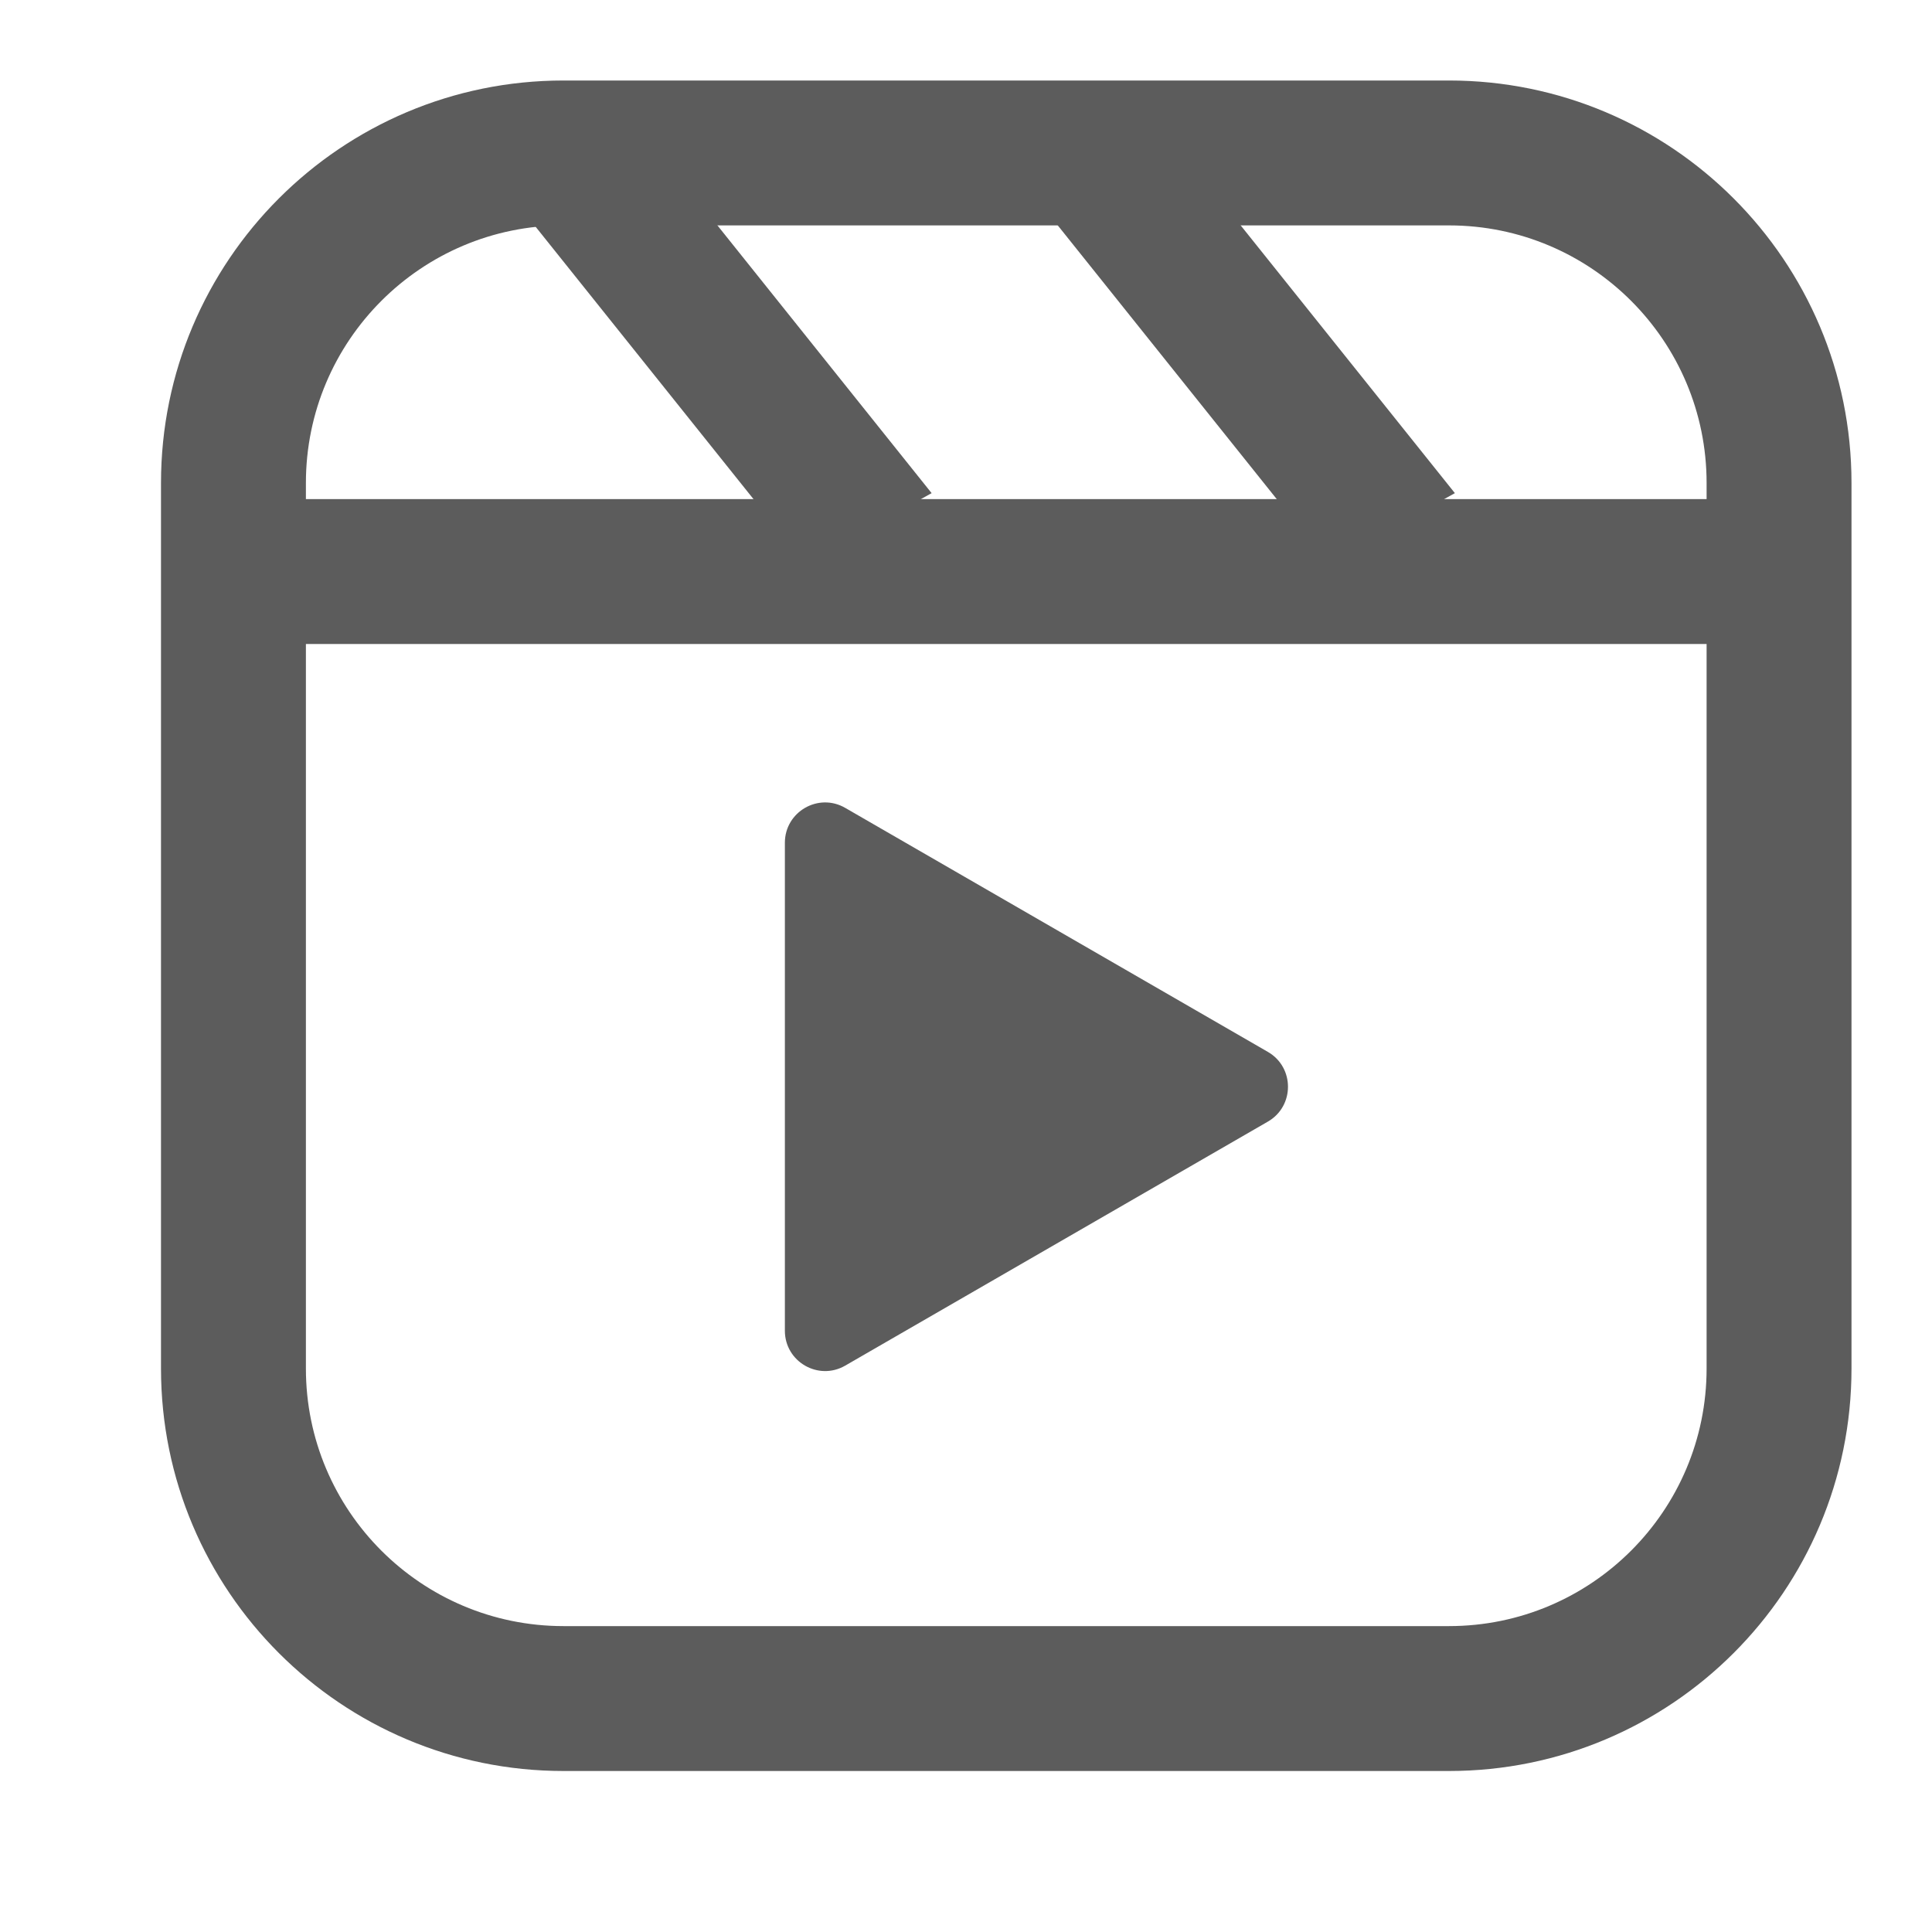
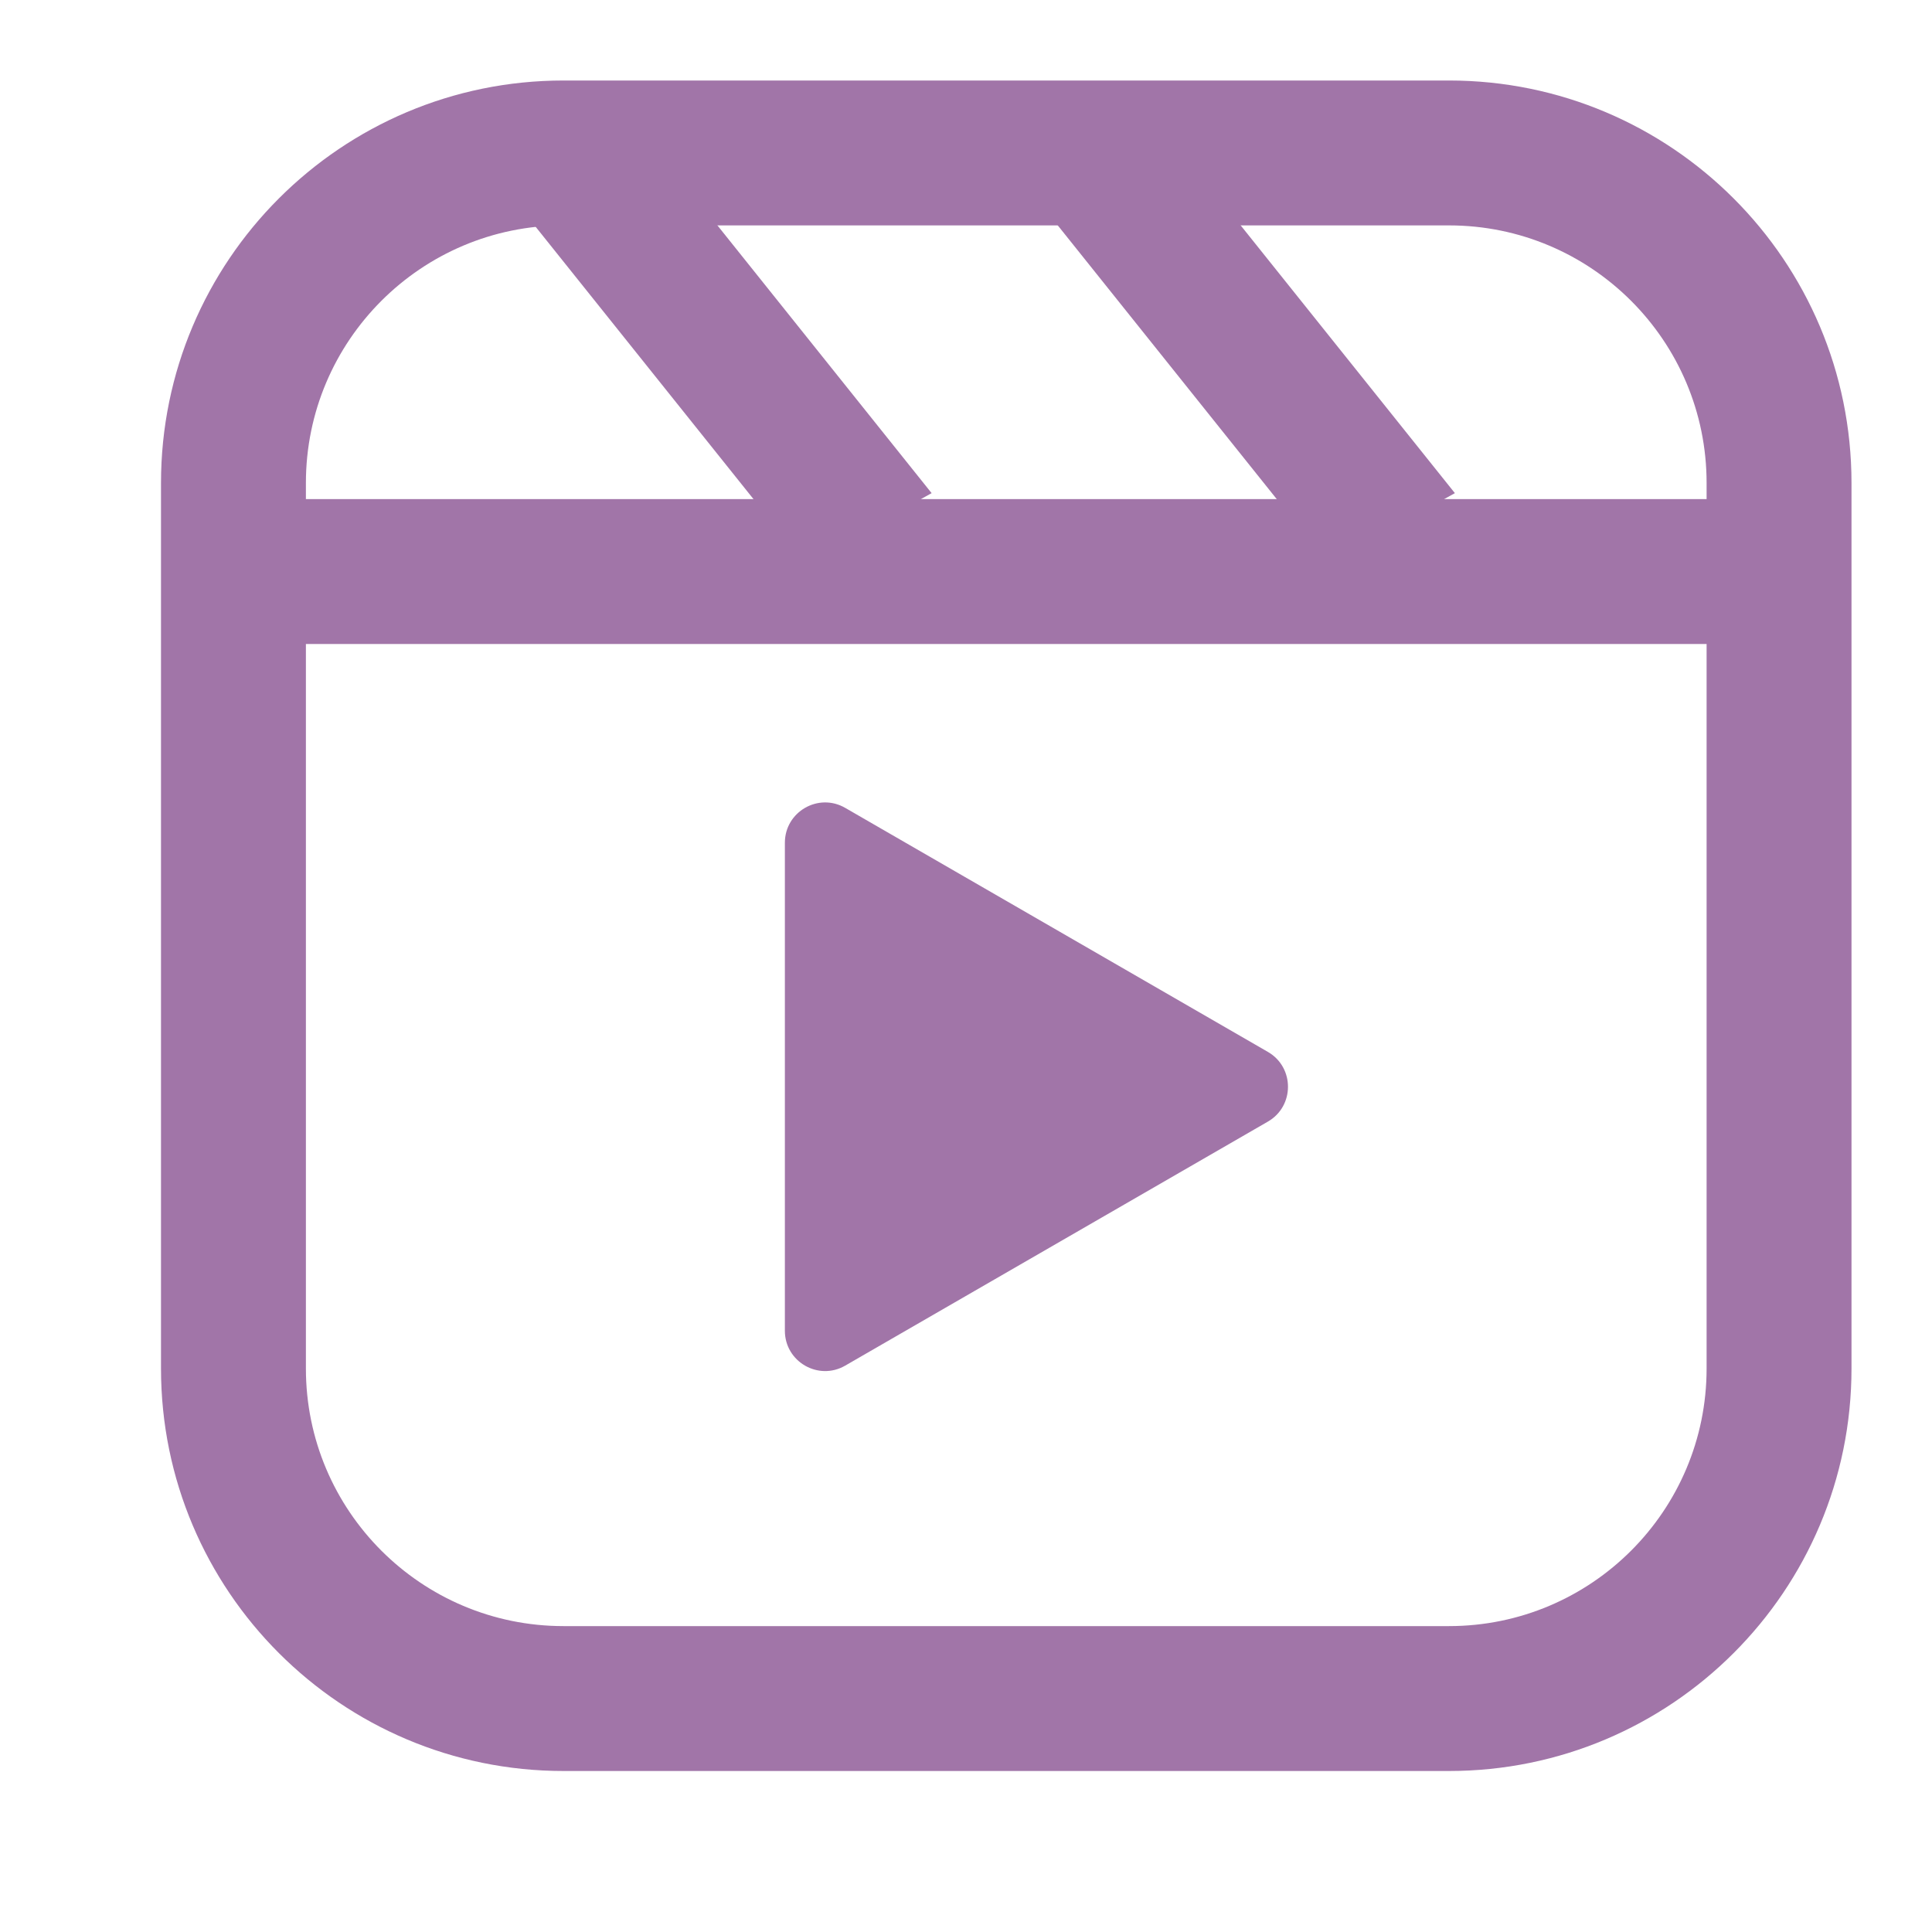
<svg xmlns="http://www.w3.org/2000/svg" width="24" height="24" viewBox="0 0 24 24" fill="none">
-   <path fill-rule="evenodd" clip-rule="evenodd" d="M18 2.8H7C5.233 2.8 3.8 4.233 3.8 6V17C3.8 18.767 5.233 20.2 7 20.2H18C19.767 20.2 21.2 18.767 21.2 17V6C21.2 4.233 19.767 2.8 18 2.8ZM7 1C4.239 1 2 3.239 2 6V17C2 19.761 4.239 22 7 22H18C20.761 22 23 19.761 23 17V6C23 3.239 20.761 1 18 1H7Z" fill="#5C5C5C" />
-   <path fill-rule="evenodd" clip-rule="evenodd" d="M22 8H3V6.2H22V8Z" fill="#5C5C5C" />
-   <path fill-rule="evenodd" clip-rule="evenodd" d="M10 7L6 2L7.573 1.126L11.573 6.126L10 7Z" fill="#5C5C5C" />
-   <path fill-rule="evenodd" clip-rule="evenodd" d="M16.5 7L12.5 2L14.073 1.126L18.073 6.126L16.5 7Z" fill="#5C5C5C" />
-   <path d="M15.75 13.067C16.083 13.259 16.083 13.741 15.75 13.933L10.5 16.964C10.167 17.157 9.75 16.916 9.75 16.531L9.75 10.469C9.75 10.084 10.167 9.843 10.5 10.036L15.75 13.067Z" fill="#5C5C5C" />
+   <path fill-rule="evenodd" clip-rule="evenodd" d="M18 2.8H7C5.233 2.8 3.8 4.233 3.8 6V17C3.8 18.767 5.233 20.2 7 20.2H18C19.767 20.2 21.2 18.767 21.2 17V6C21.2 4.233 19.767 2.8 18 2.8ZM7 1C4.239 1 2 3.239 2 6V17C2 19.761 4.239 22 7 22H18C20.761 22 23 19.761 23 17V6C23 3.239 20.761 1 18 1H7Z" fill="#A175A8" />
+   <path fill-rule="evenodd" clip-rule="evenodd" d="M22 8H3V6.2H22V8Z" fill="#A175A8" />
+   <path fill-rule="evenodd" clip-rule="evenodd" d="M10 7L6 2L7.573 1.126L11.573 6.126L10 7Z" fill="#A175A8" />
+   <path fill-rule="evenodd" clip-rule="evenodd" d="M16.5 7L12.5 2L14.073 1.126L18.073 6.126L16.5 7Z" fill="#A175A8" />
+   <path d="M15.75 13.067C16.083 13.259 16.083 13.741 15.75 13.933L10.5 16.964C10.167 17.157 9.75 16.916 9.75 16.531L9.75 10.469C9.75 10.084 10.167 9.843 10.5 10.036L15.75 13.067Z" fill="#A175A8" />
</svg>
